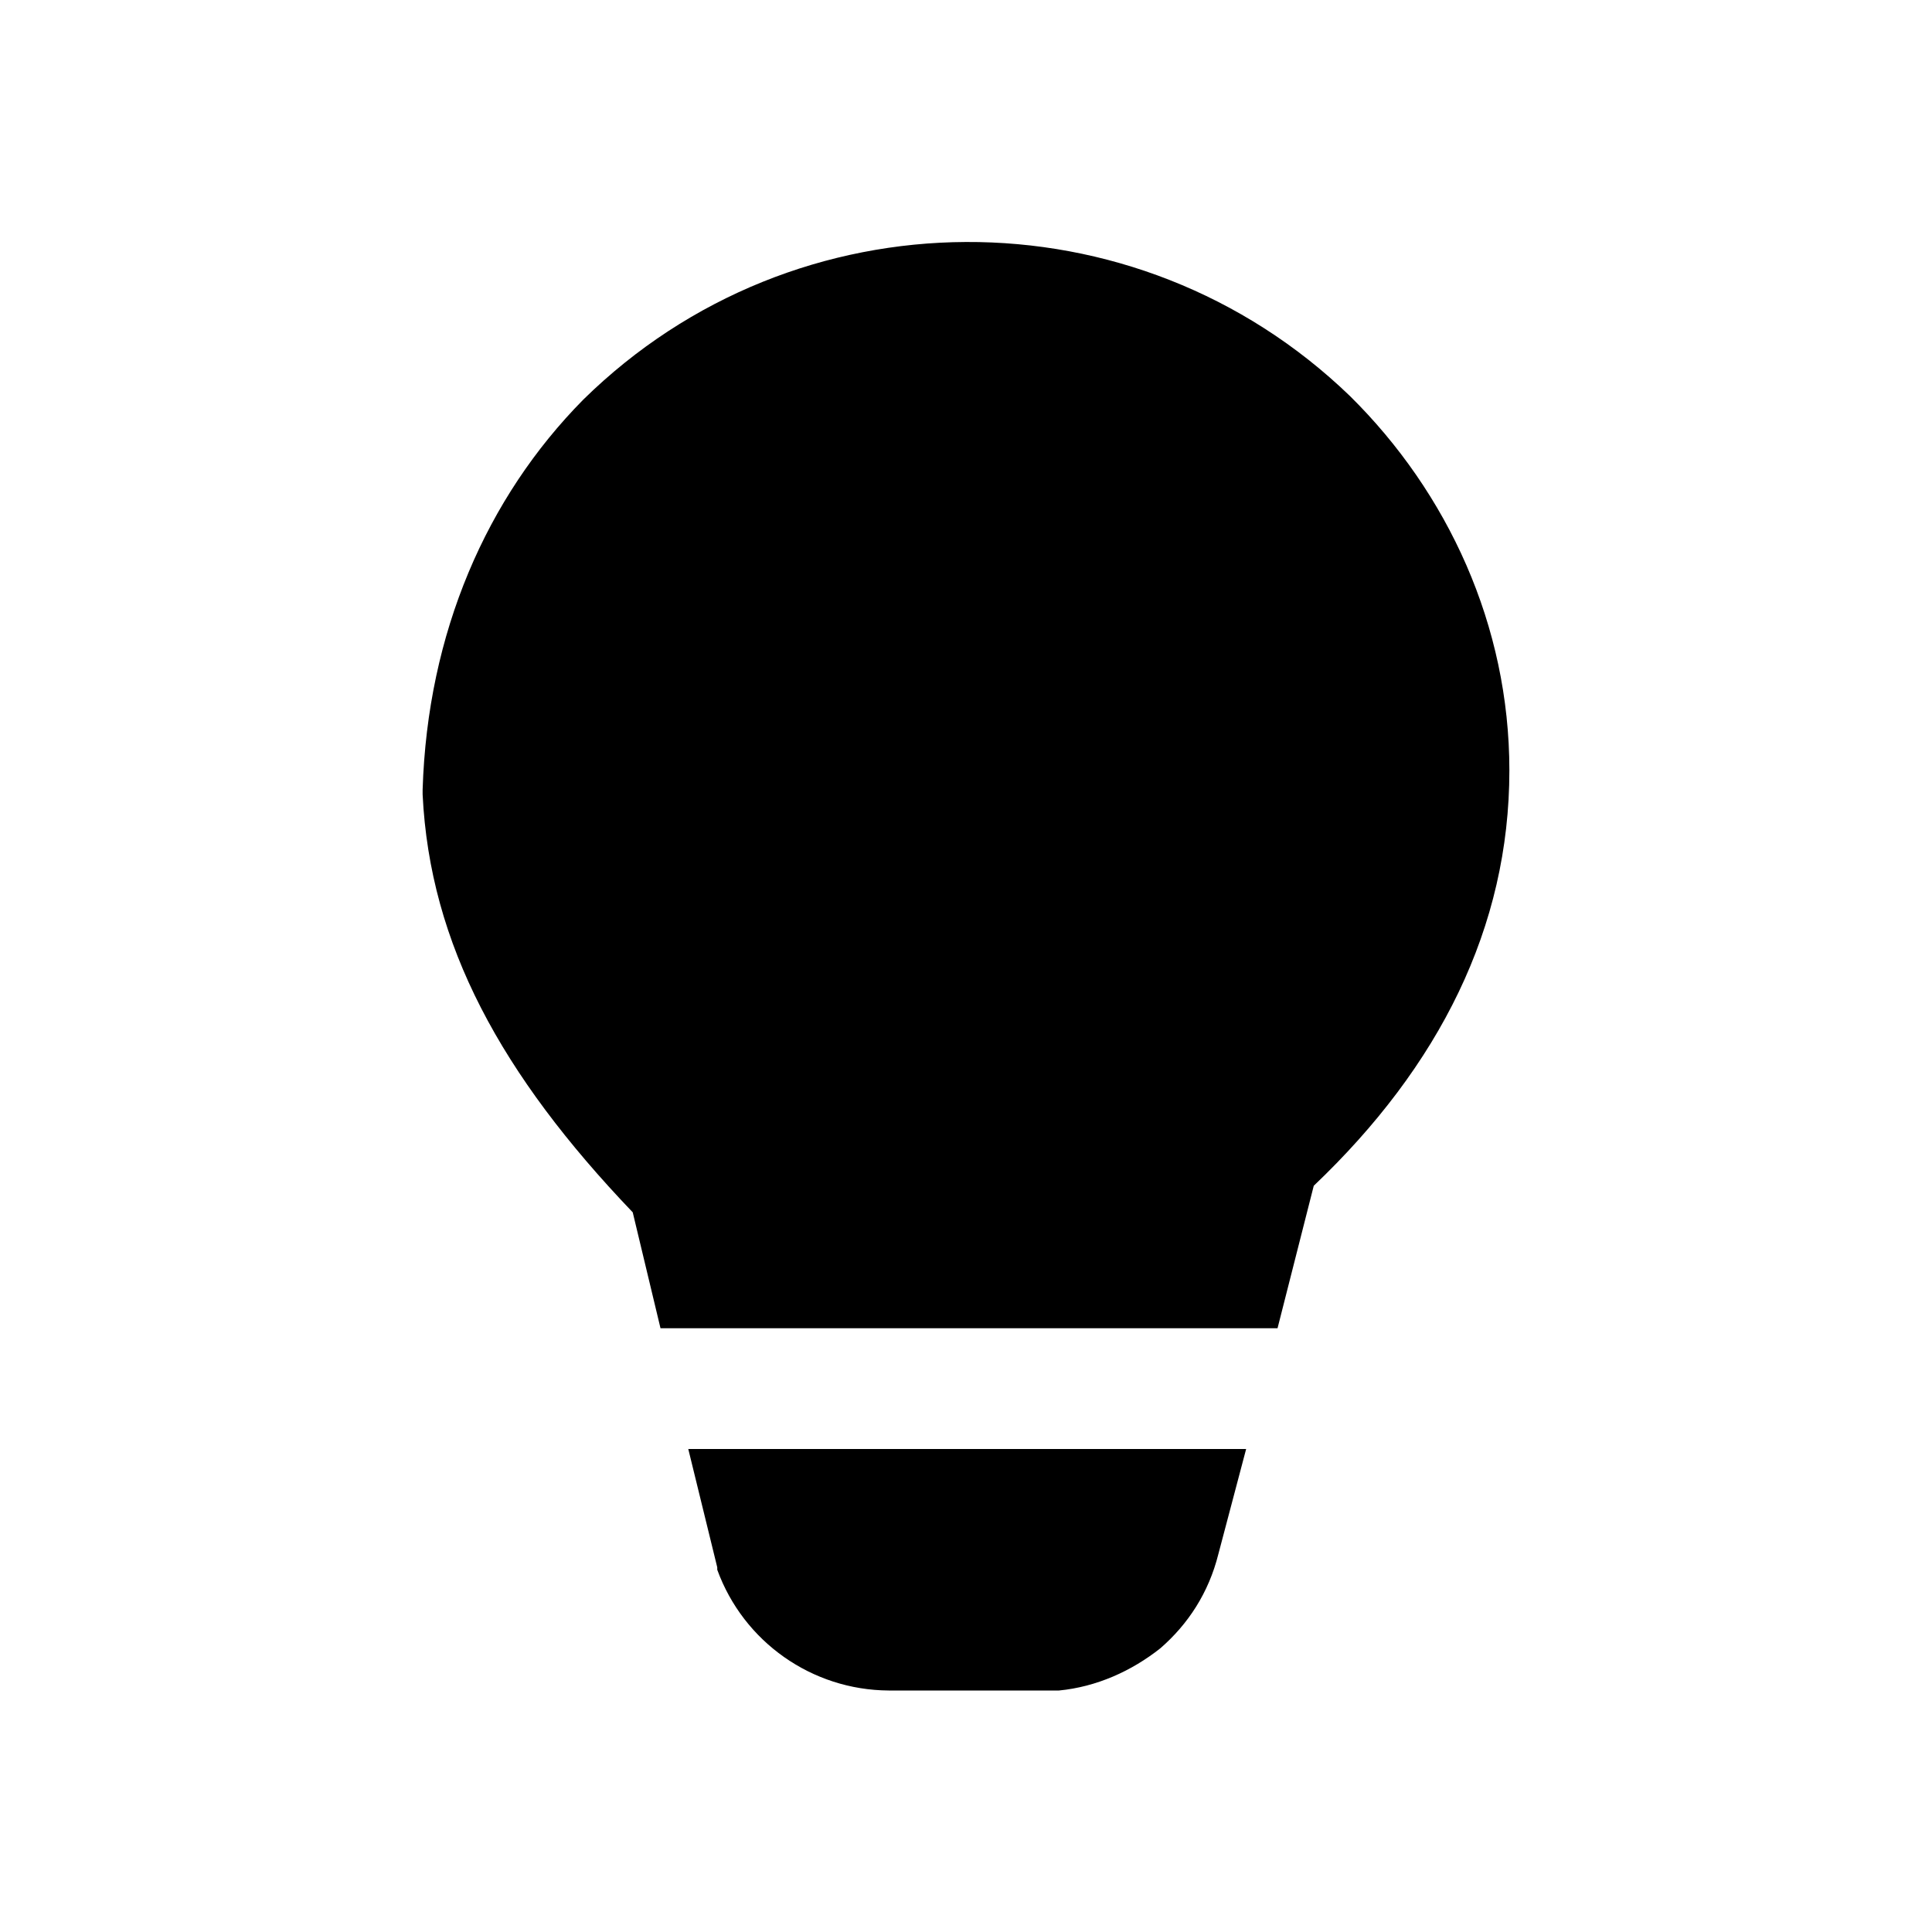
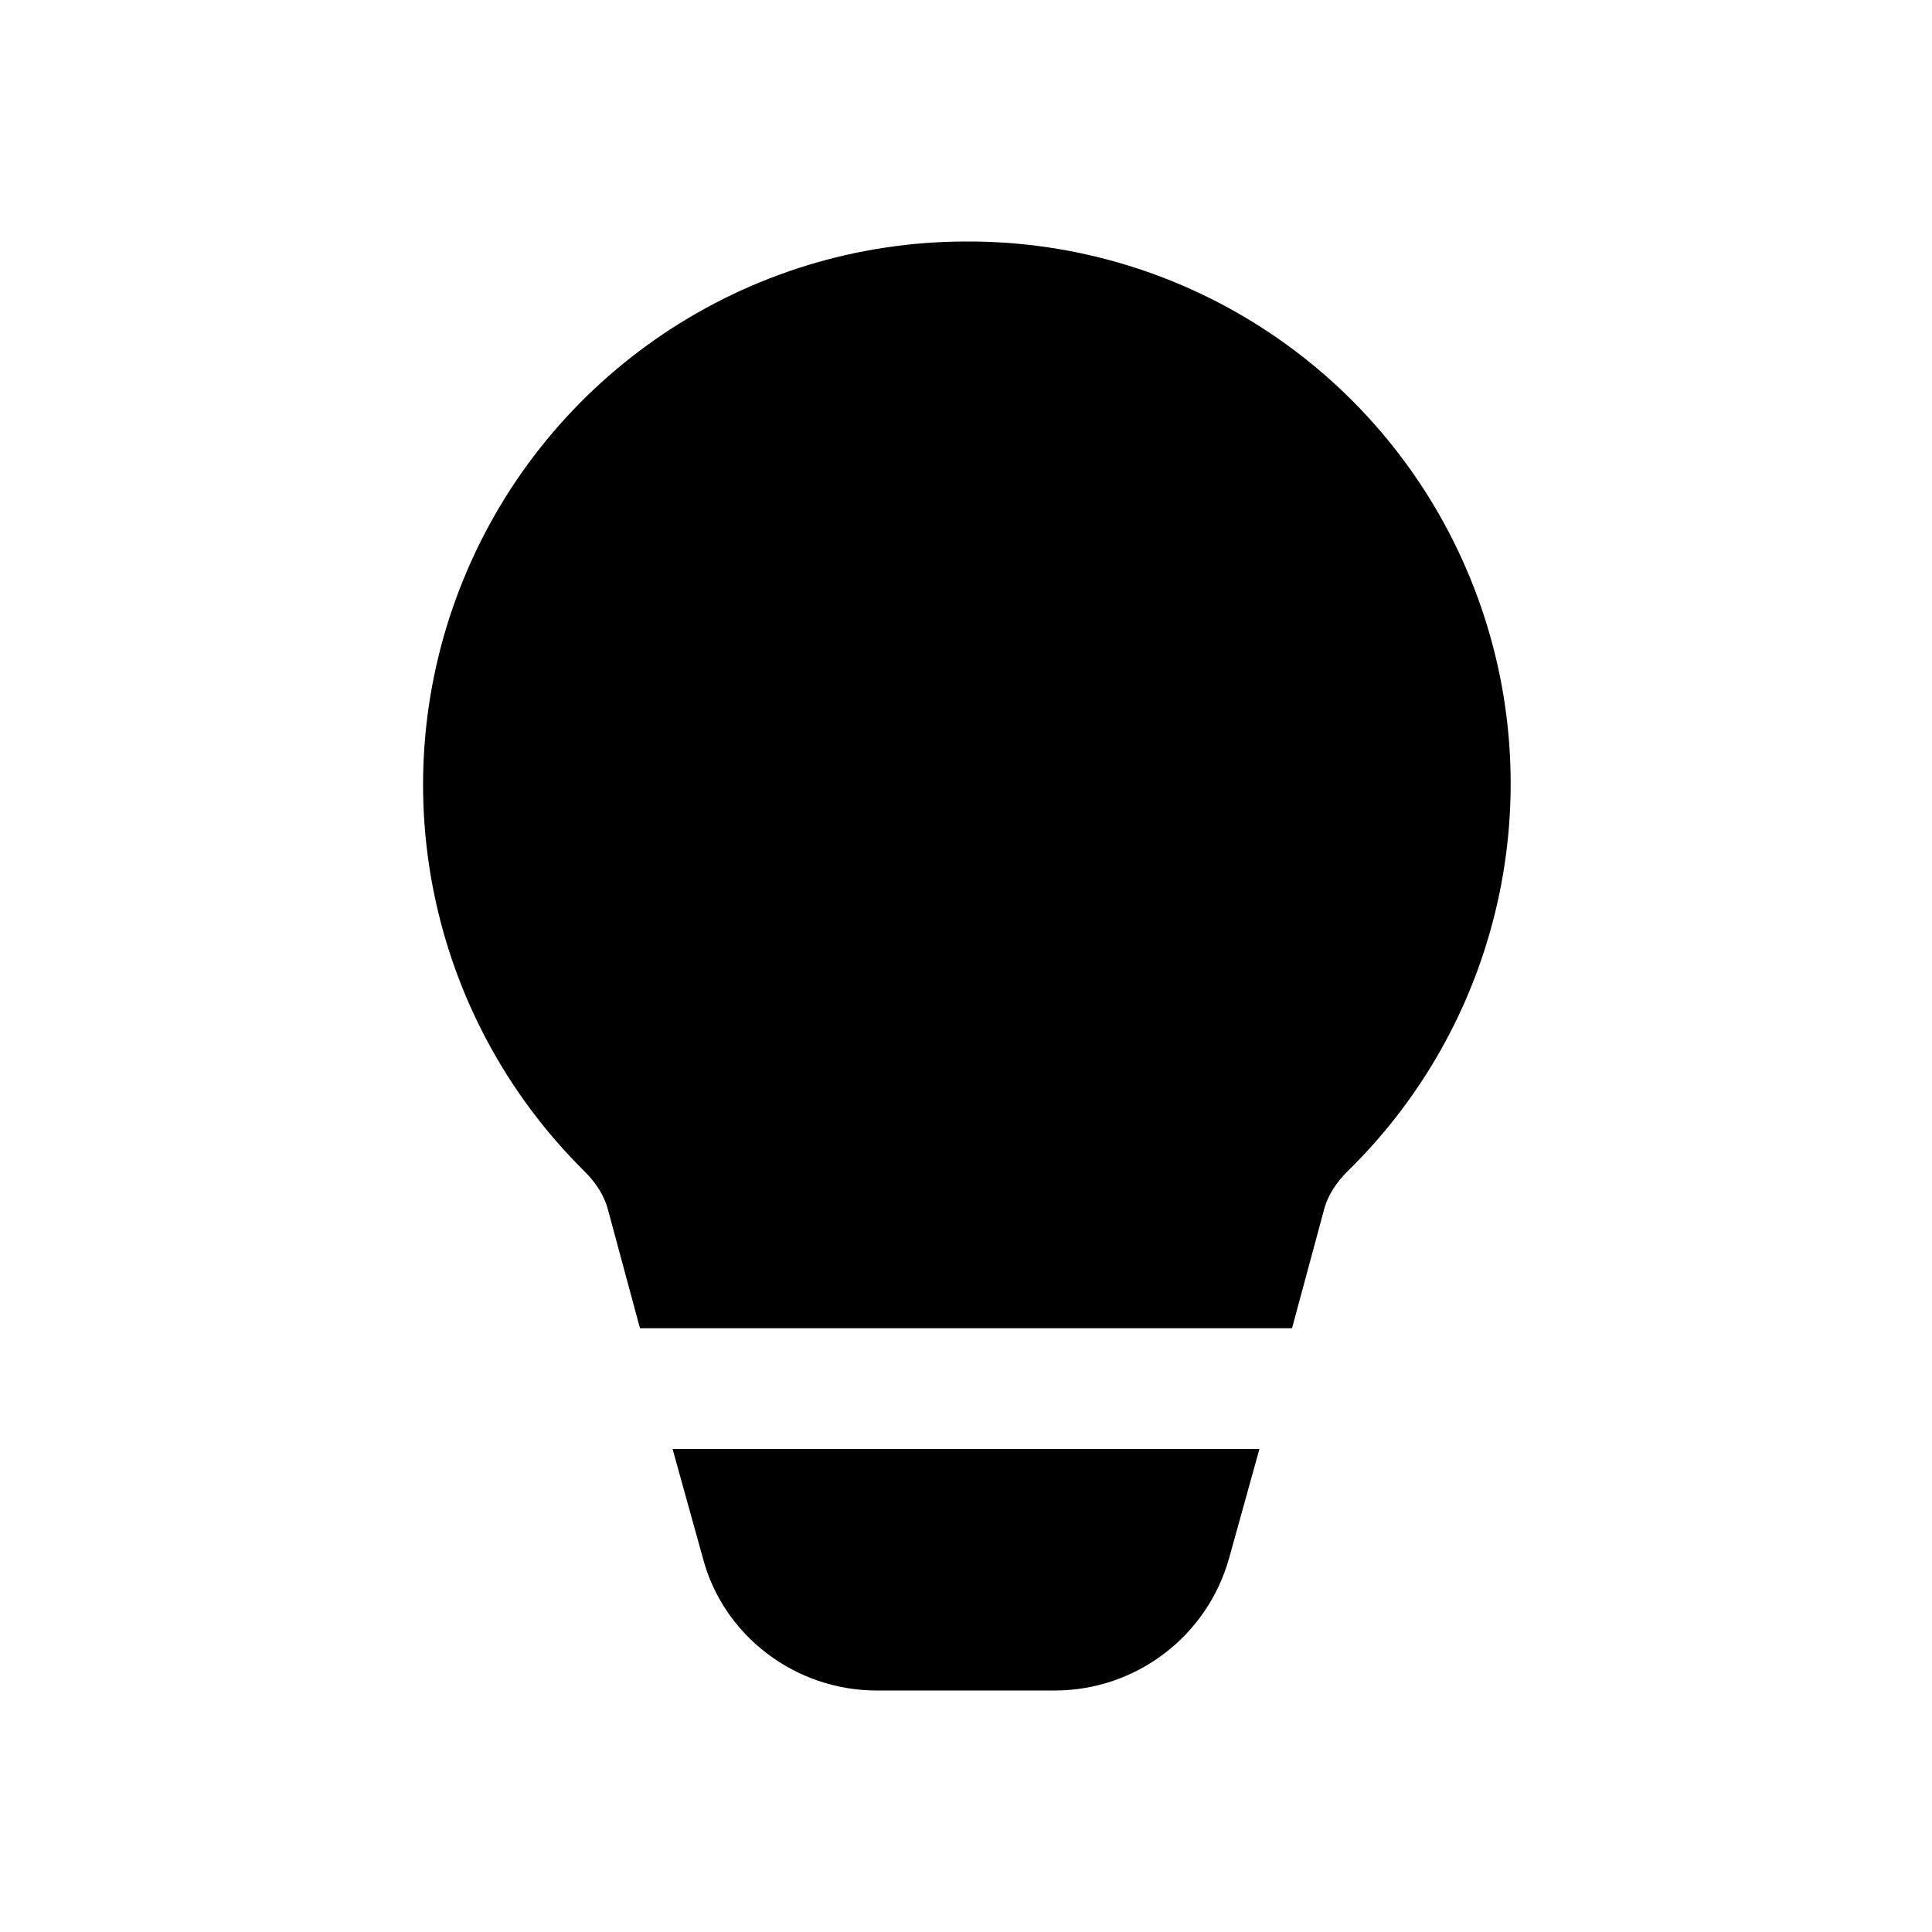
<svg xmlns="http://www.w3.org/2000/svg" width="16" height="16" viewBox="0 0 16 16">
-   <path d="M4.83 3.31a4.55 4.55 0 016.35-.03c.81.8 1.32 1.9 1.32 3.1 0 1.3-.58 2.45-1.62 3.44l-.3 1.18H5.47l-.23-.96C4.15 8.9 3.56 7.82 3.5 6.58v-.04c.04-1.3.53-2.42 1.33-3.23zM5.7 12l.24.98V13a1.52 1.52 0 001.42 1h1.41c.31-.03.6-.16.84-.35.23-.2.4-.46.48-.78l.23-.87H5.7z" />
+   <path d="M8 2a4.5 4.5 0 00-3.16 7.7c.1.1.16.2.19.3l.27 1h5.4l.27-1c.03-.1.09-.2.19-.3A4.49 4.49 0 008 2zm2.43 10H5.57l.25.9c.17.65.77 1.1 1.44 1.1h1.48a1.5 1.5 0 001.44-1.1l.25-.9z" />
</svg>
